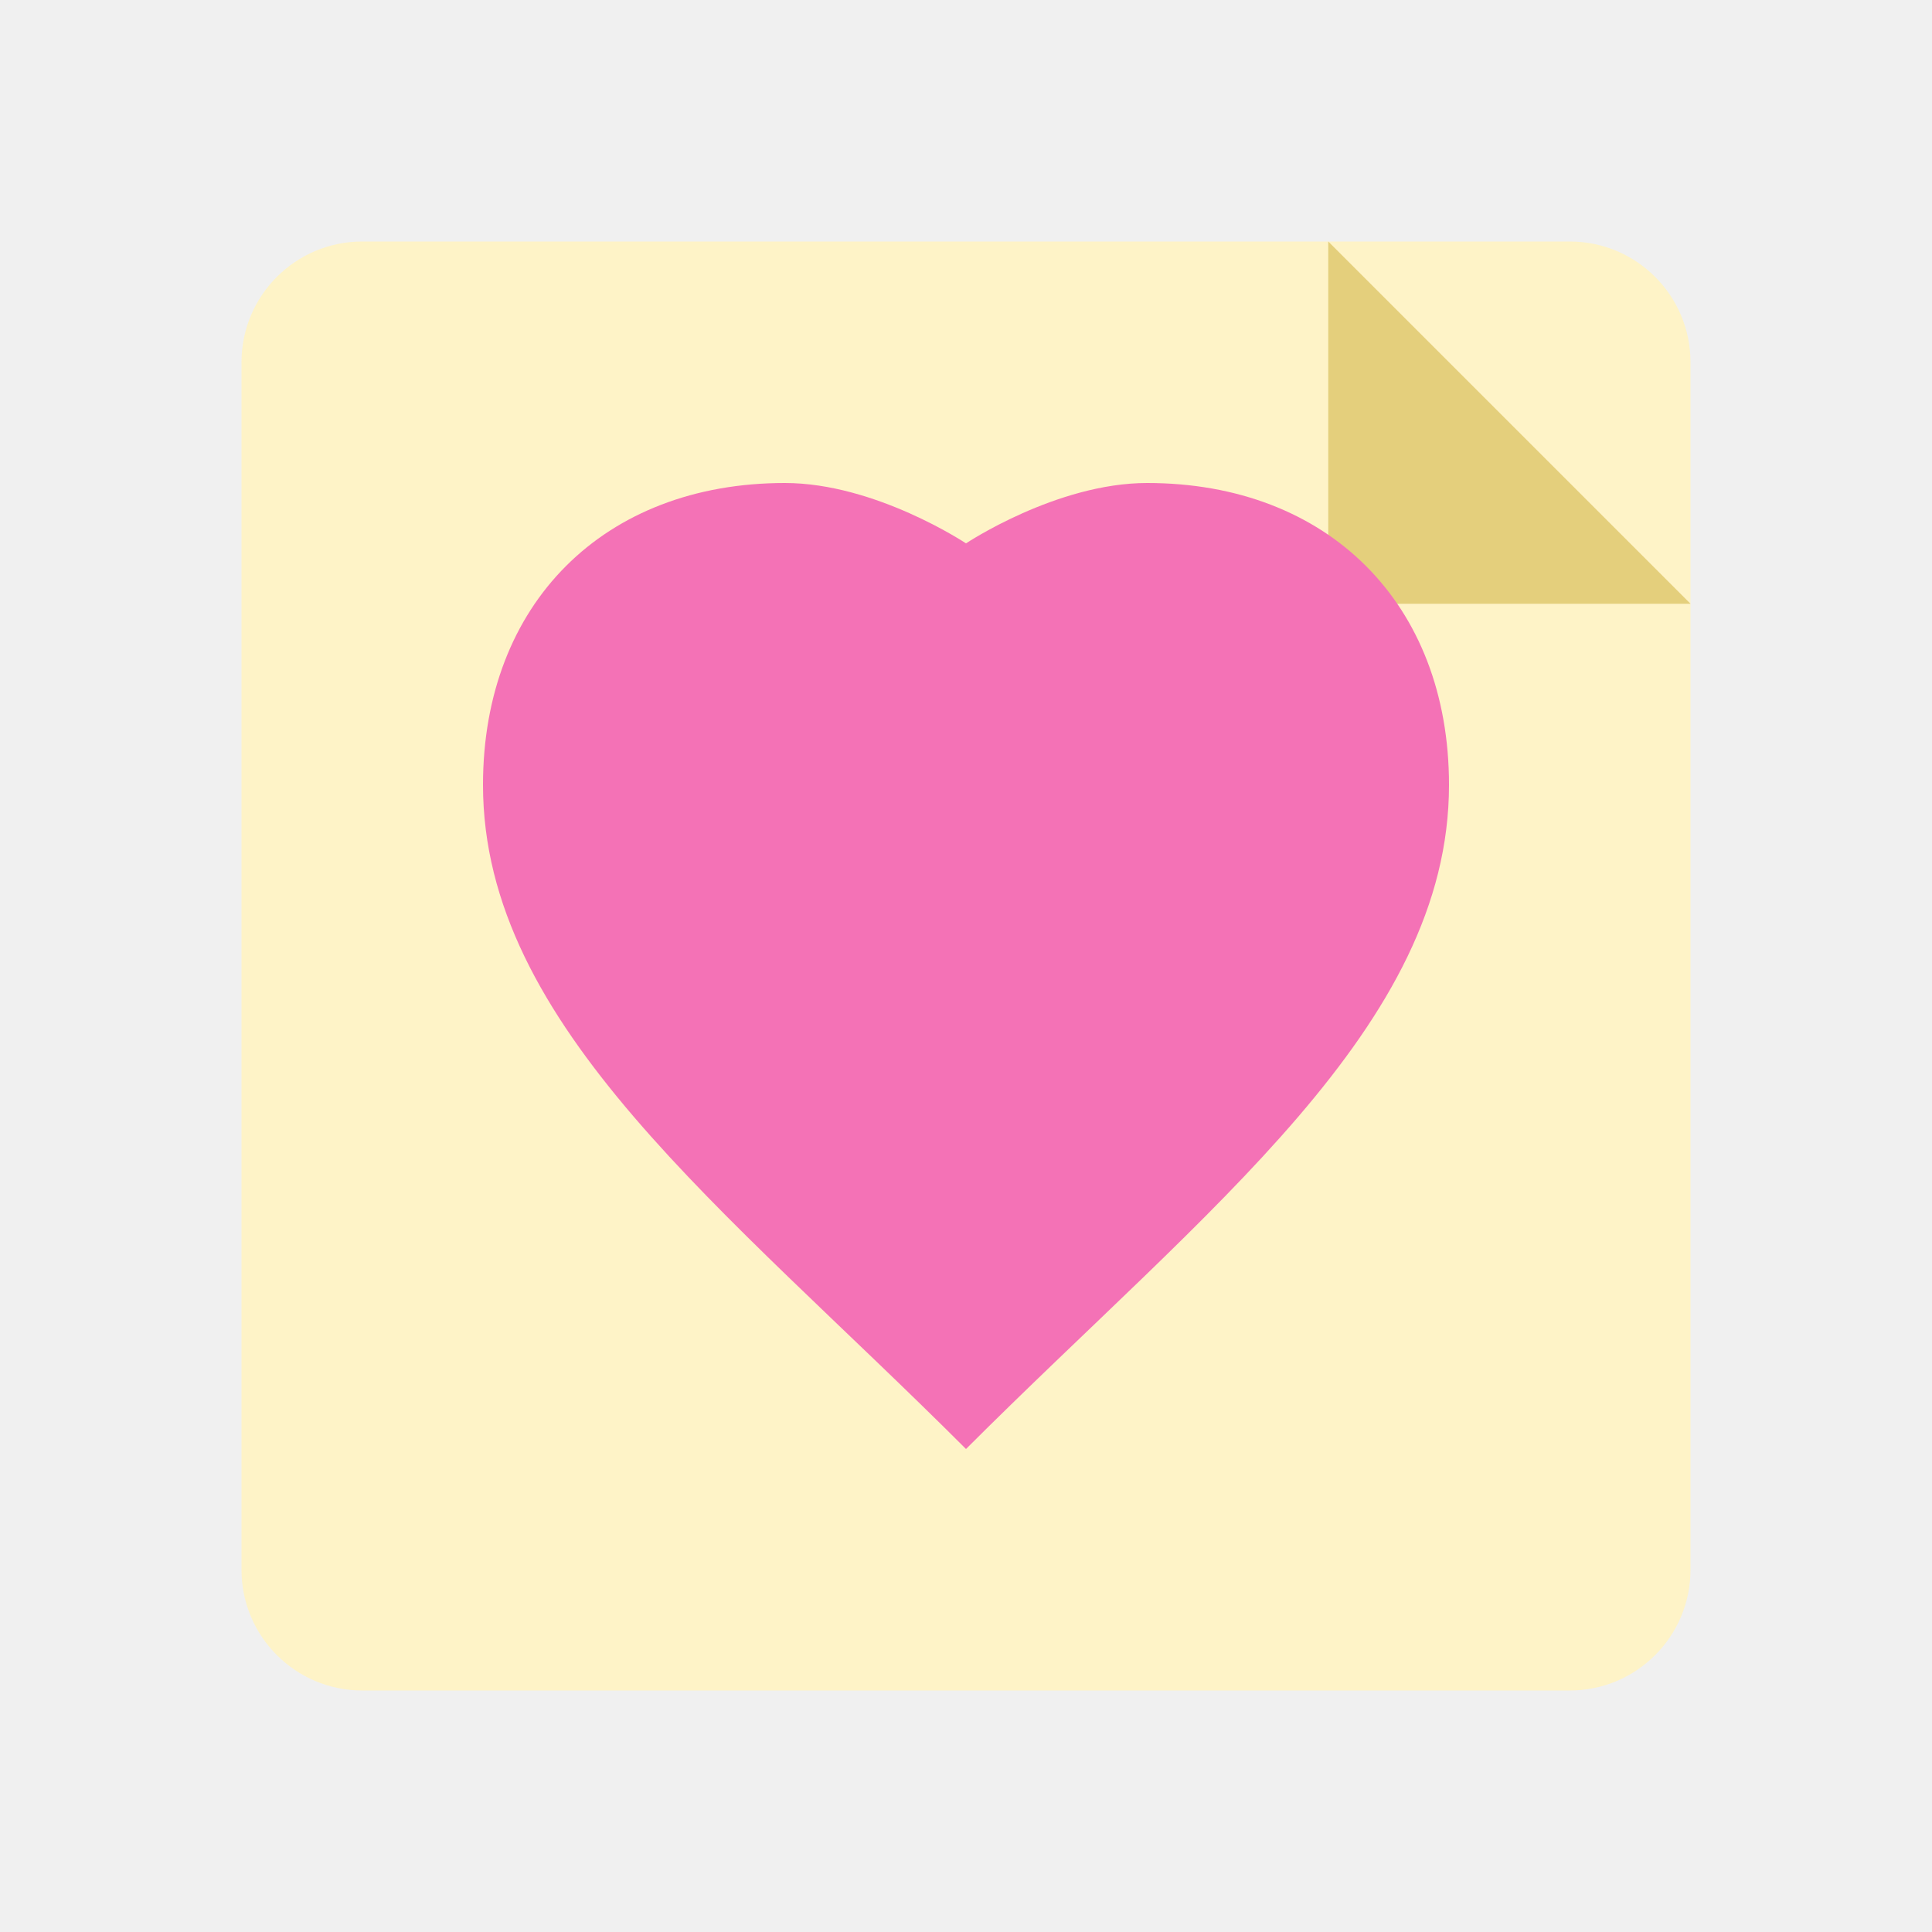
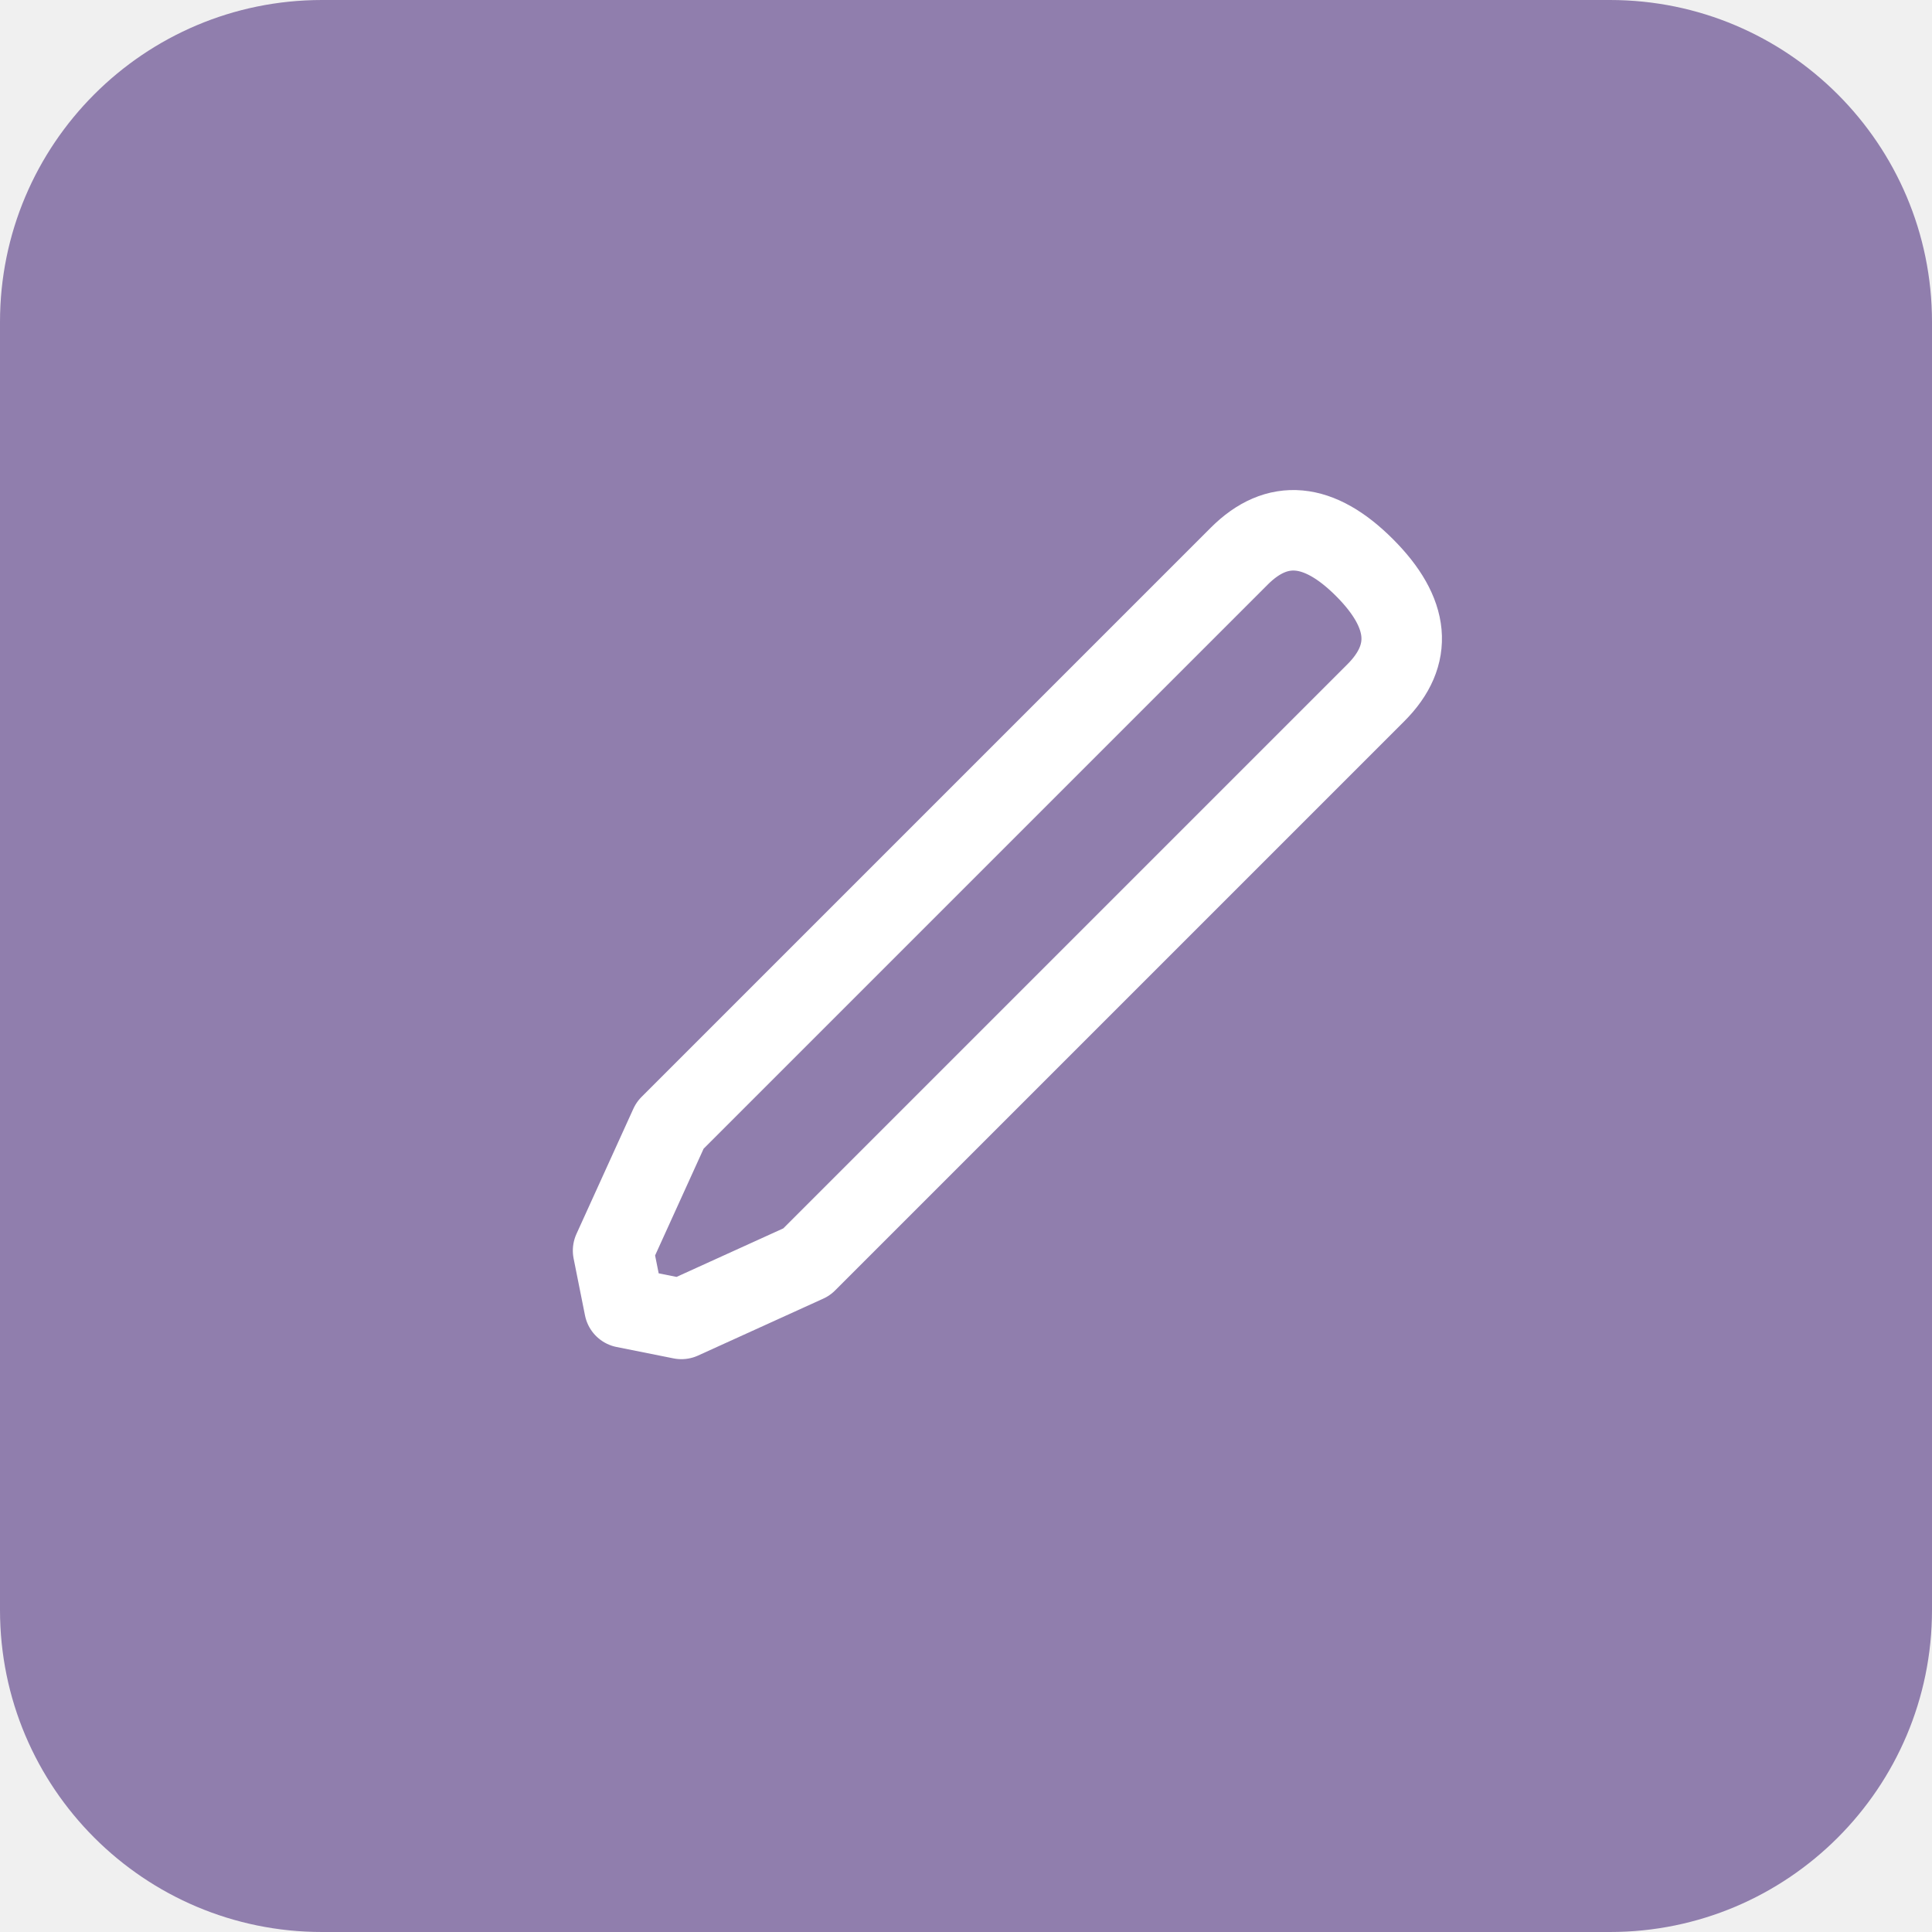
- <svg xmlns="http://www.w3.org/2000/svg" viewBox="0 0 32 32">
-   <rect x="4" y="4" width="24" height="24" rx="2" fill="#FEF3C7" />
-   <path d="M22 4 L28 10 L22 10 Z" fill="#FDE68A" />
-   <path d="M22 4 L28 10 L22 10 Z" fill="rgba(0,0,0,0.1)" />
-   <path d="M16 24 C12 20 8 17 8 13 C8 10 10 8 13 8 C14.5 8 16 9 16 9 C16 9 17.5 8 19 8 C22 8 24 10 24 13 C24 17 20 20 16 24Z" fill="#F472B6" />
+ <svg xmlns="http://www.w3.org/2000/svg" width="120" height="120" viewBox="0 0 120 120" fill="none">
+   <rect width="120" height="120" rx="20" fill="#907EAD" />
+   <g transform="translate(60, 60) rotate(45)">
+     <path d="M -6 -30 L -6 20 L -3 28 L 0 30 L 3 28 L 6 20 L 6 -30 Q 6 -35 0 -35 Q -6 -35 -6 -30 Z" stroke="white" stroke-width="5" fill="none" stroke-linejoin="round" stroke-linecap="round" />
+   </g>
</svg>
